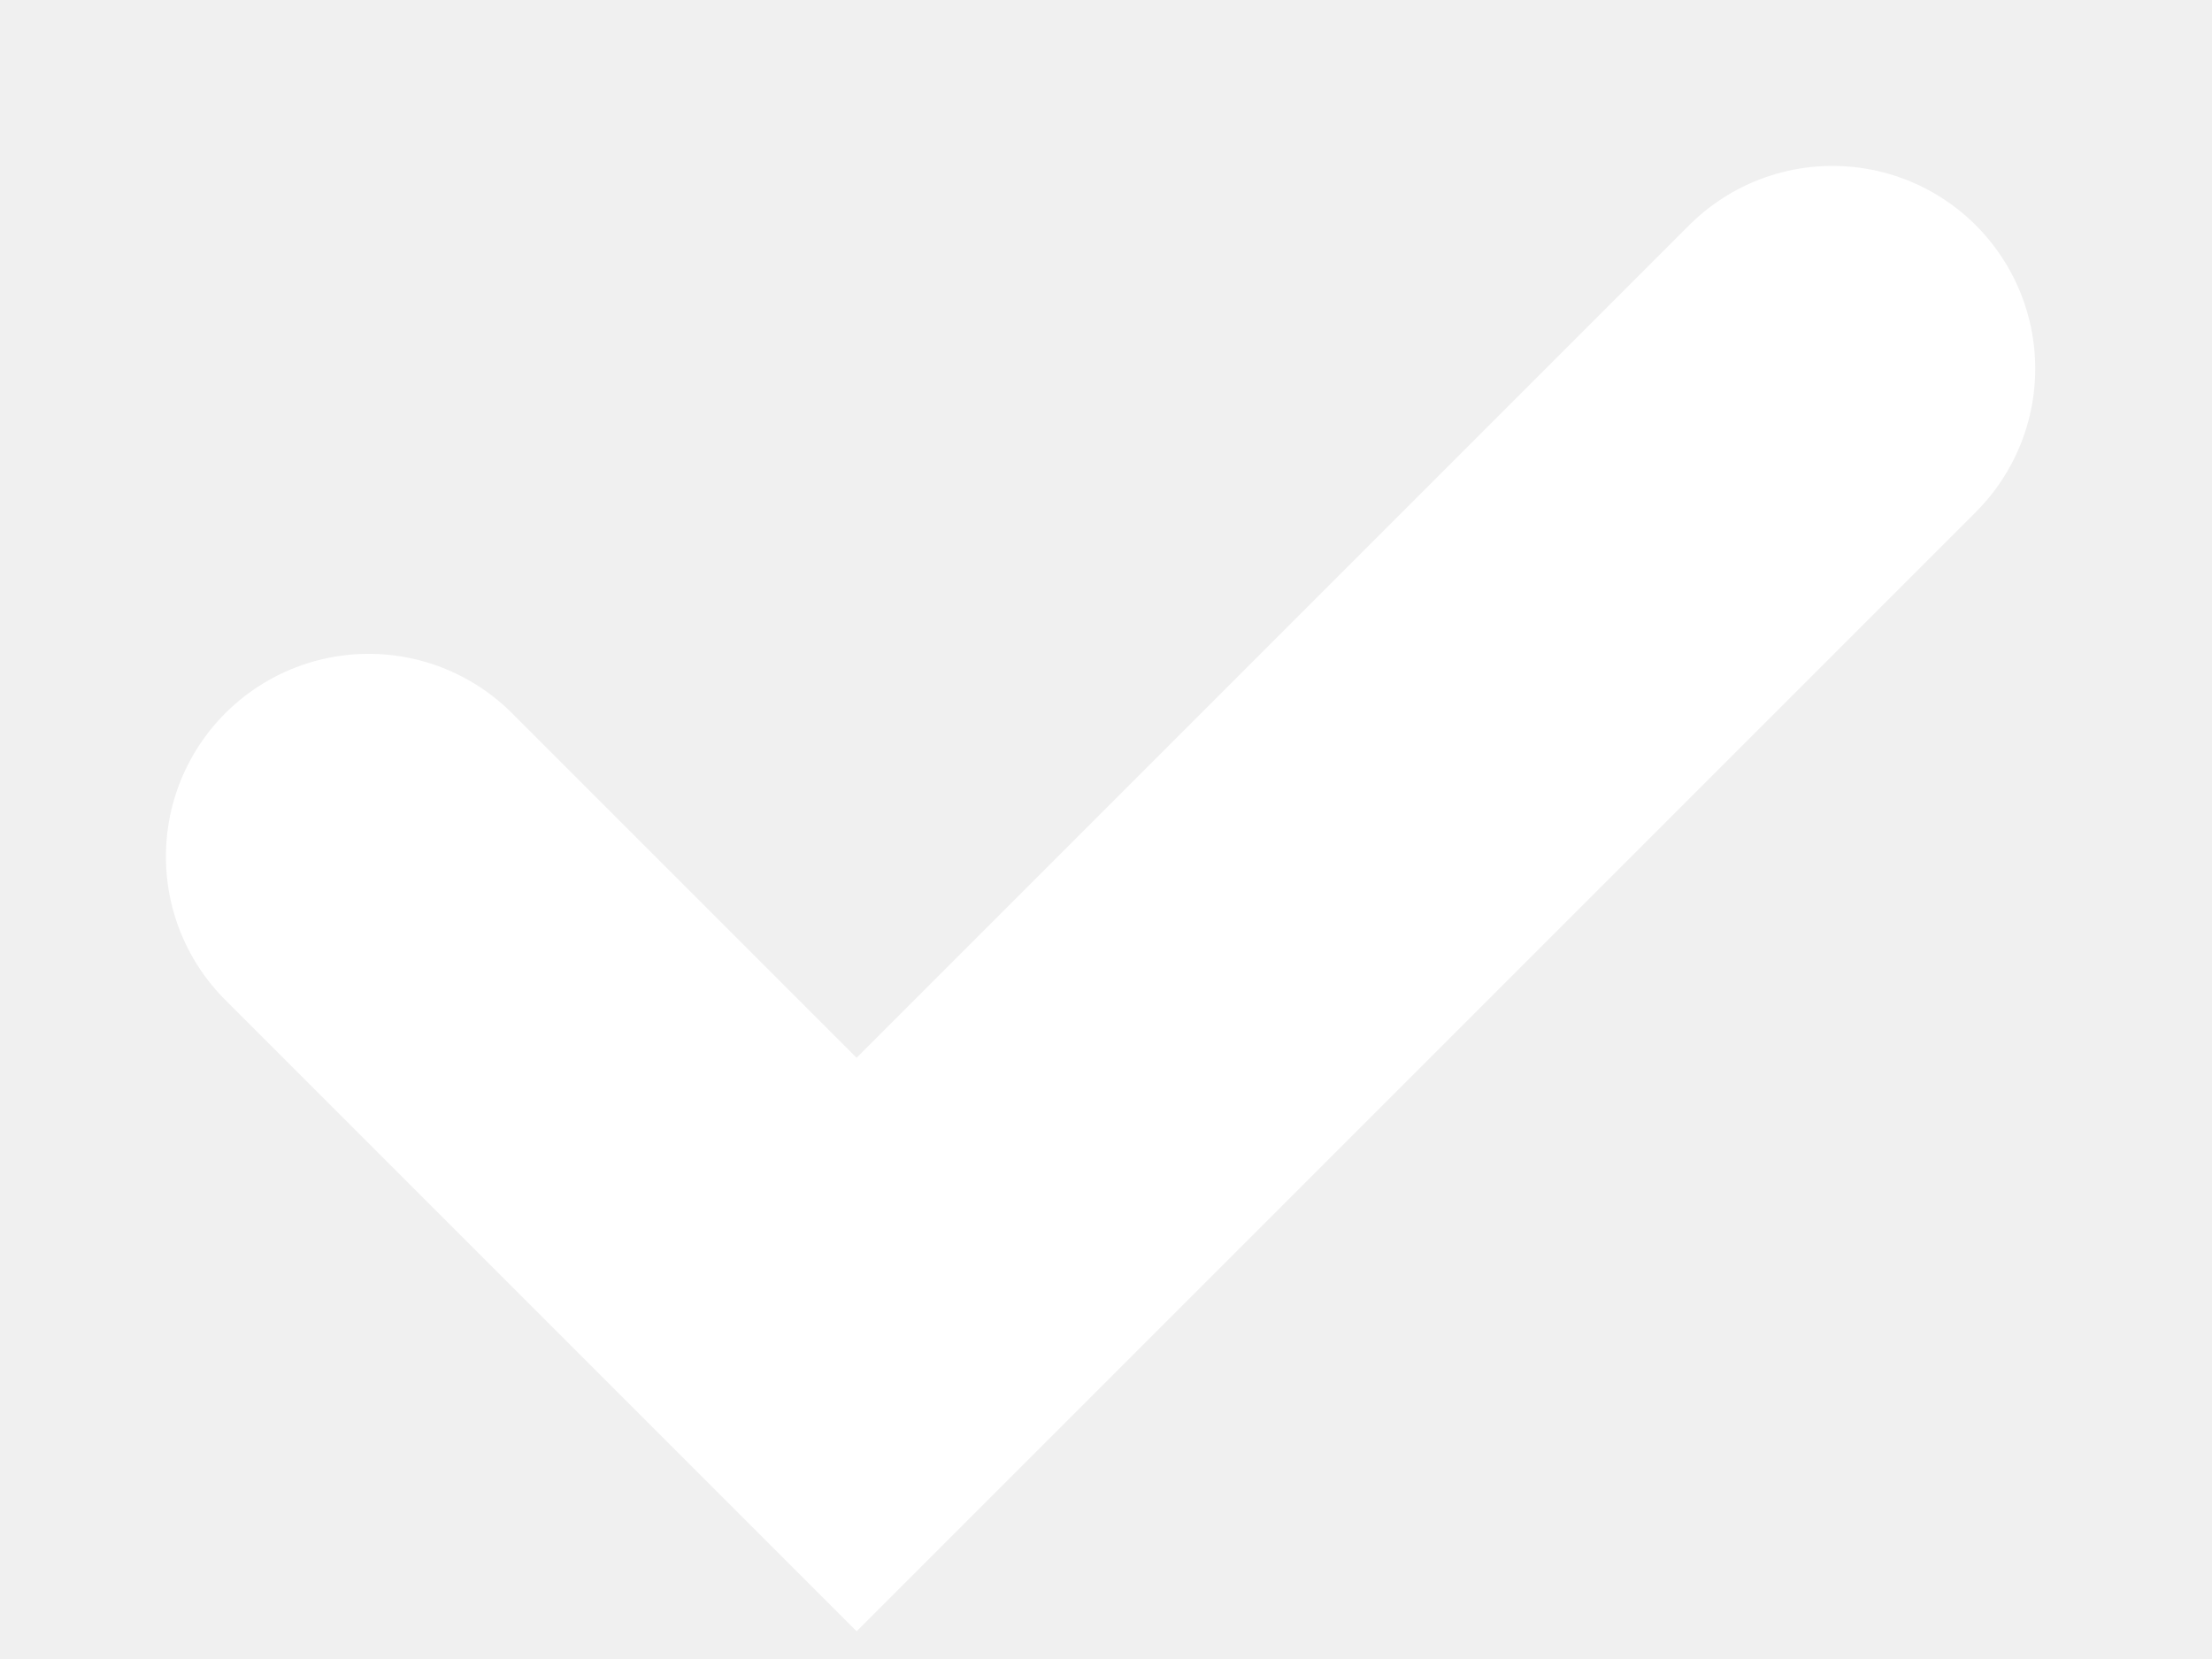
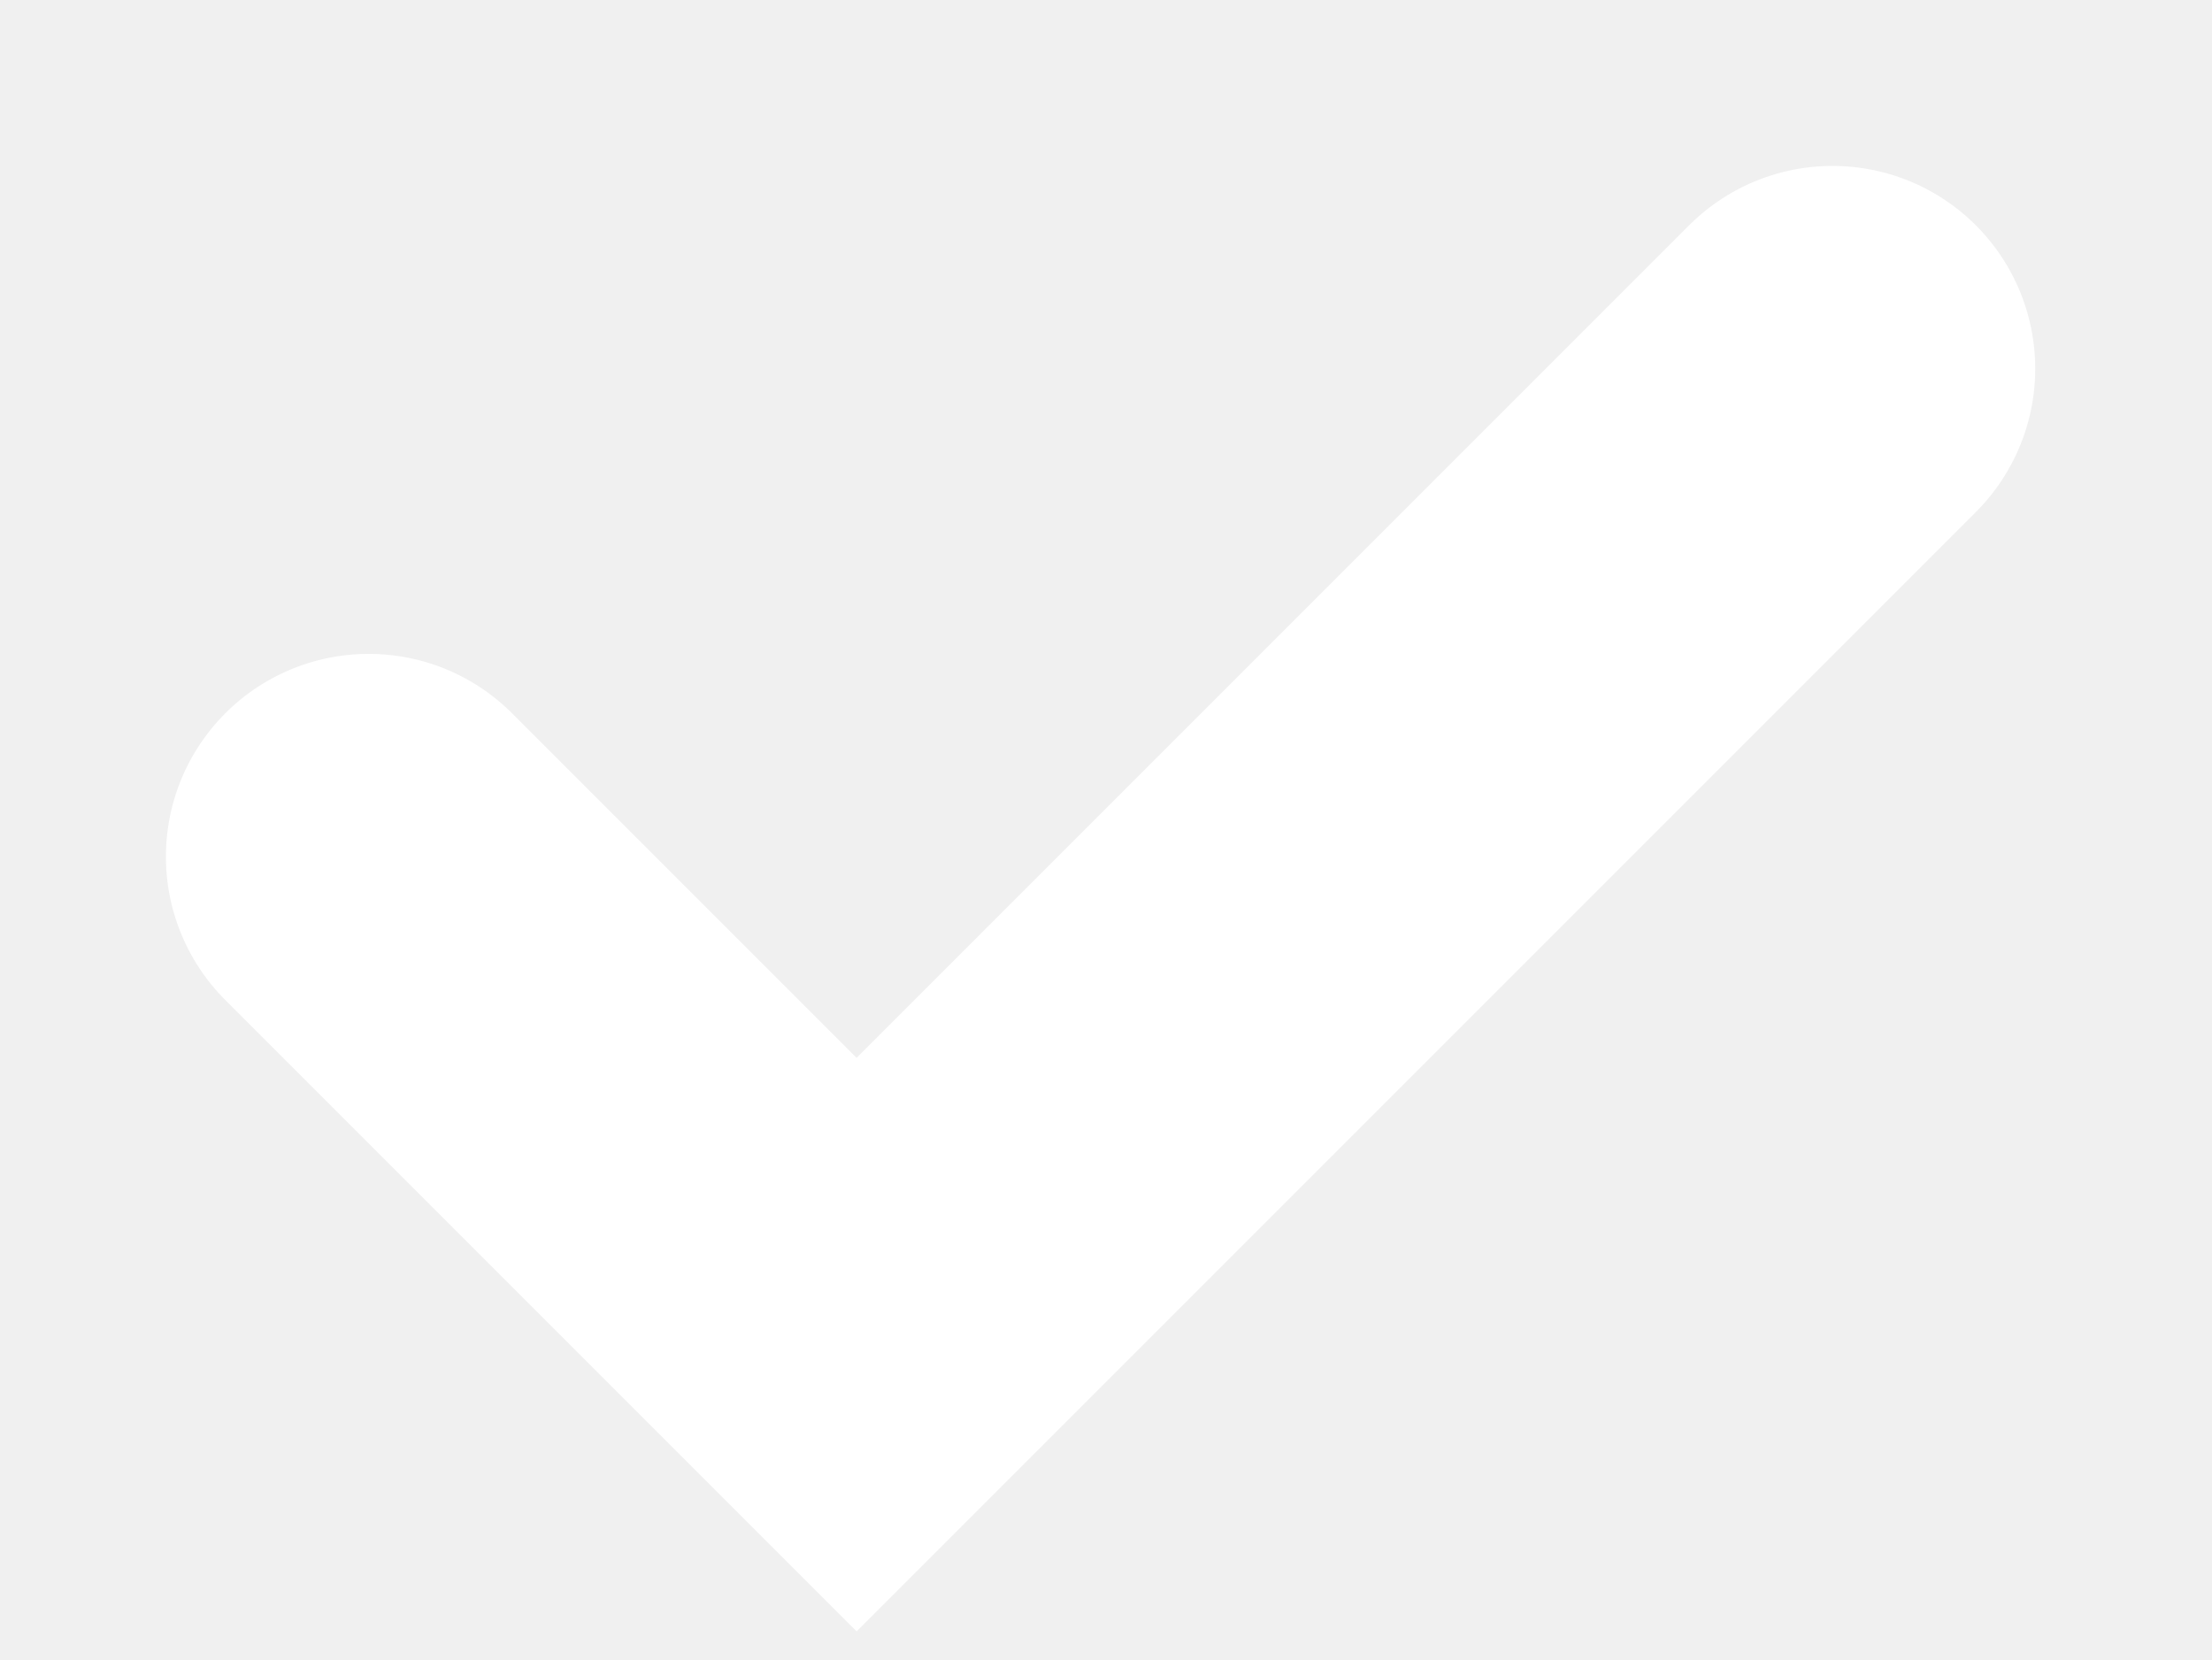
- <svg xmlns="http://www.w3.org/2000/svg" width="12" height="9" viewBox="0 0 12 9" fill="none">
+ <svg xmlns="http://www.w3.org/2000/svg" width="1200" height="900" viewBox="0 0 12 9" fill="none">
  <path d="M2 4.647L4.647 7.294L9.941 2" stroke="white" stroke-width="2.2" stroke-linecap="round" />
</svg>
